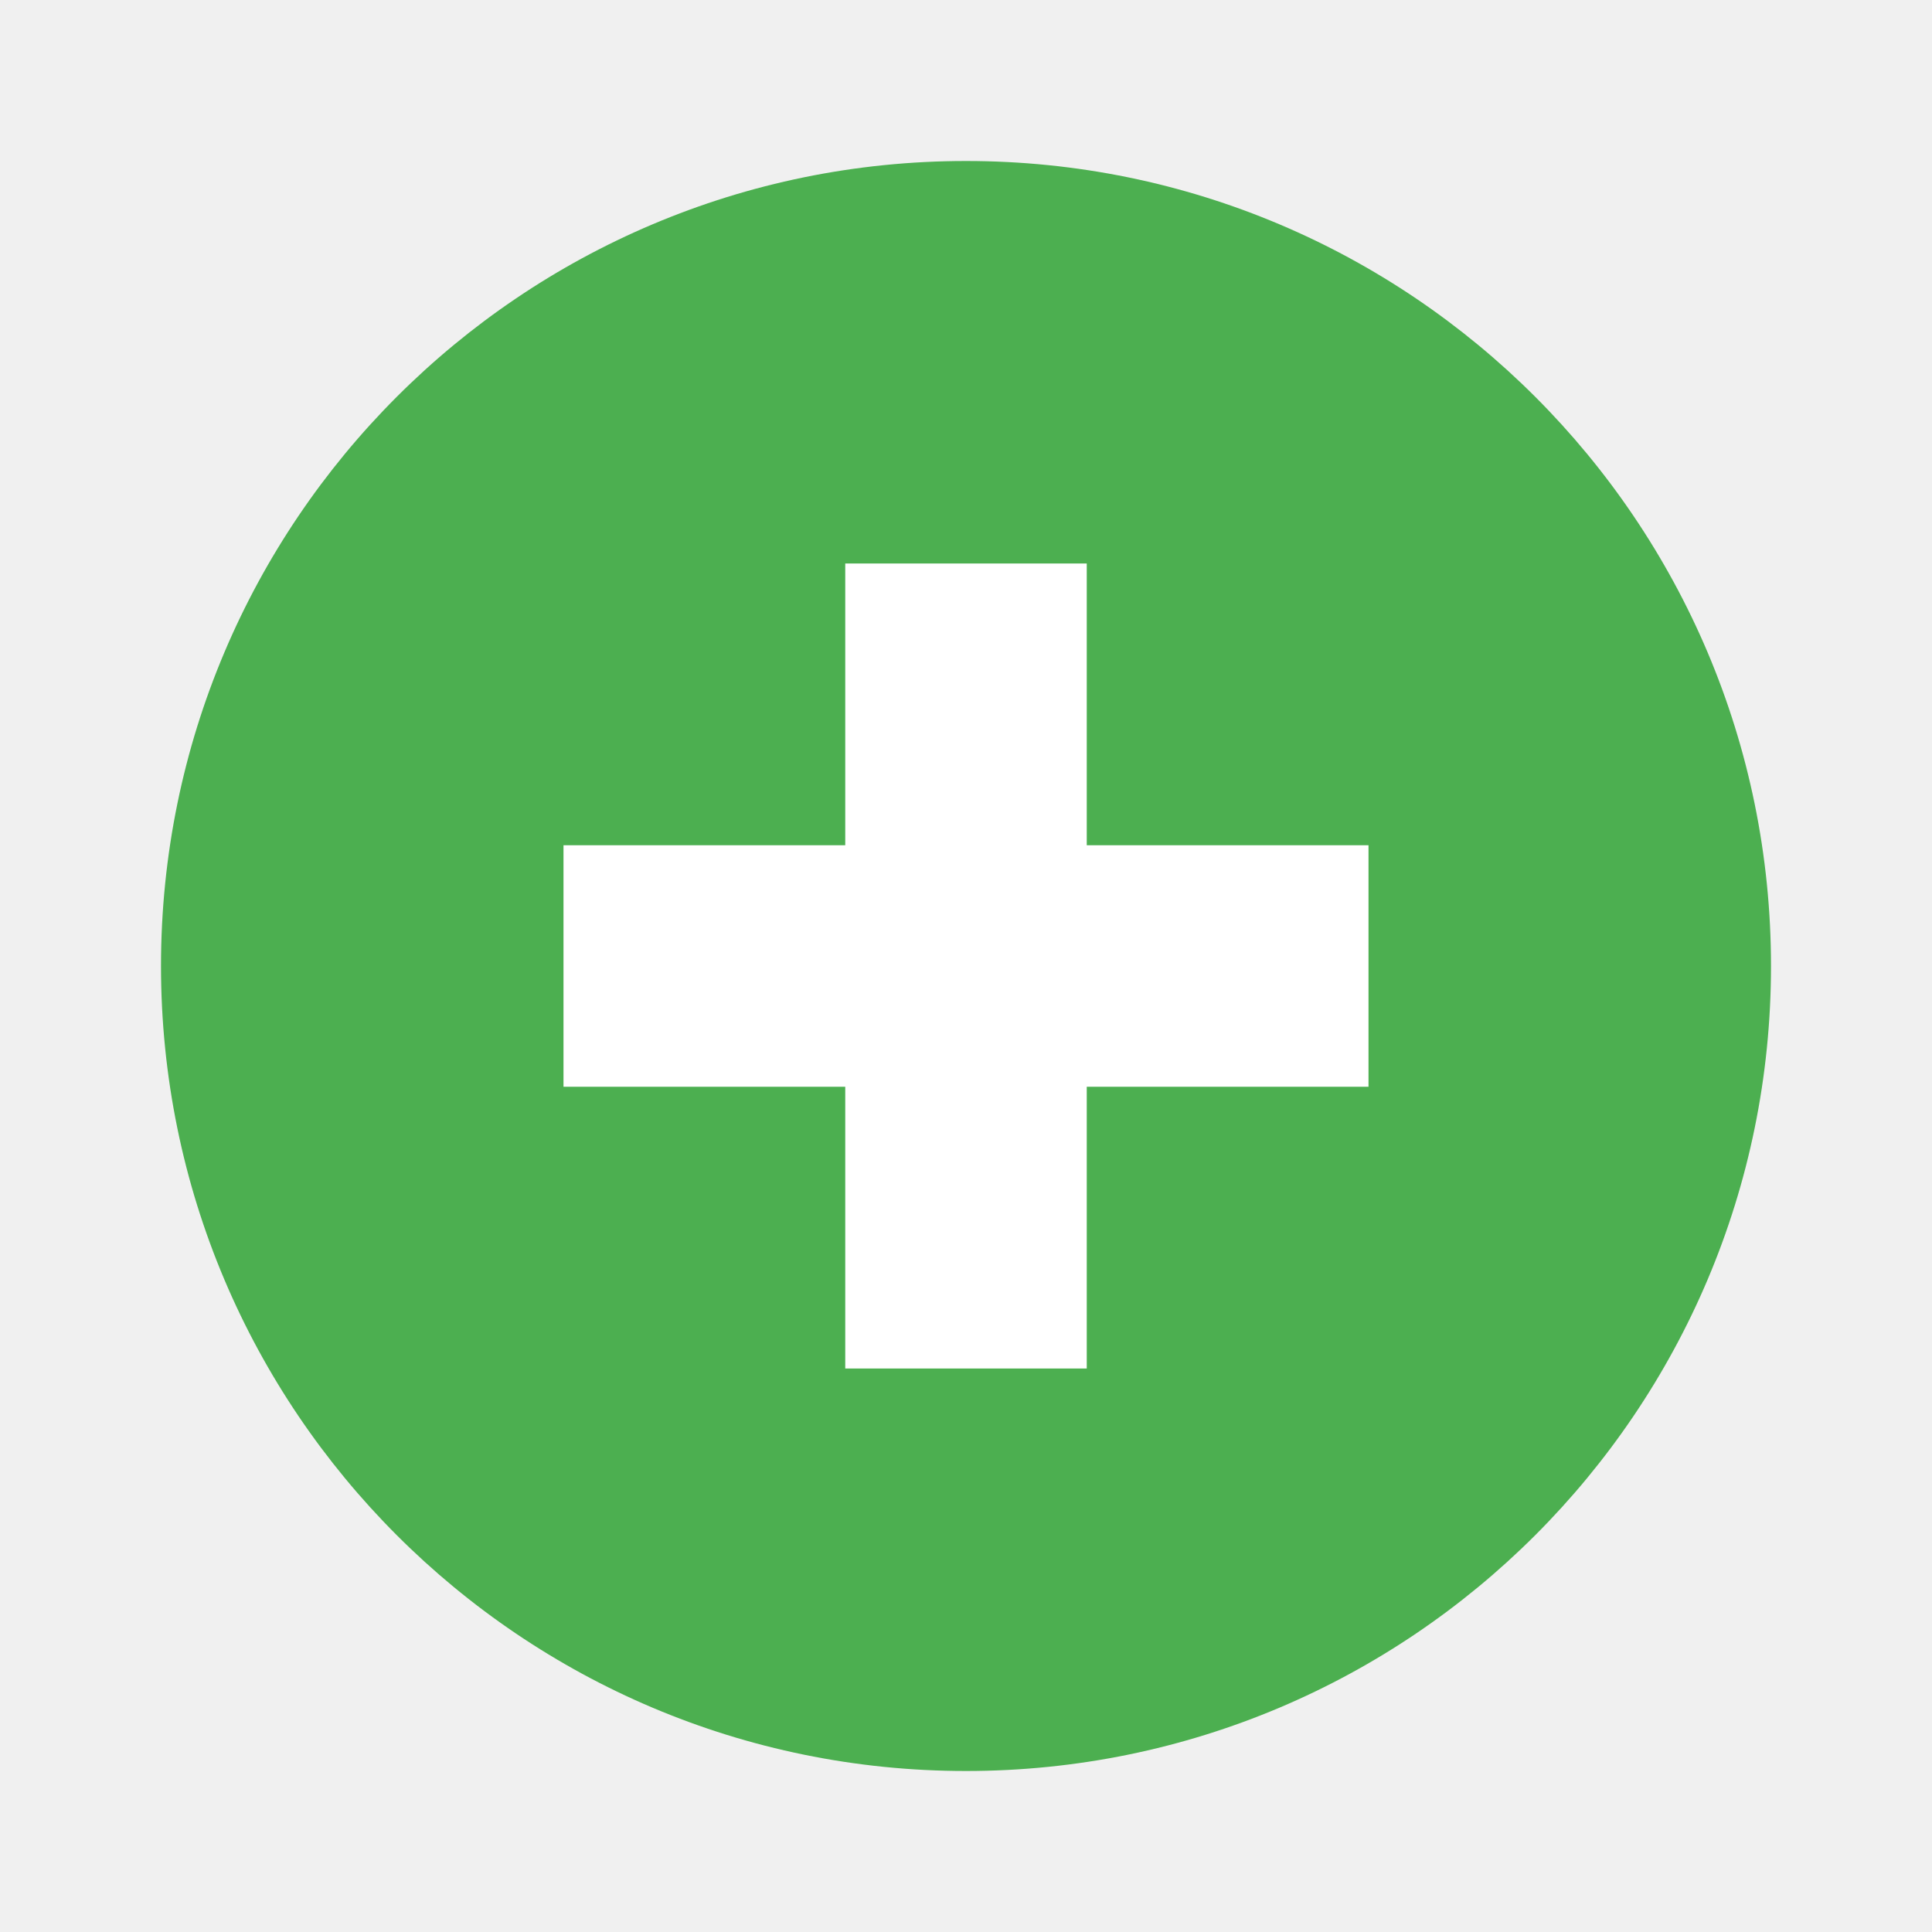
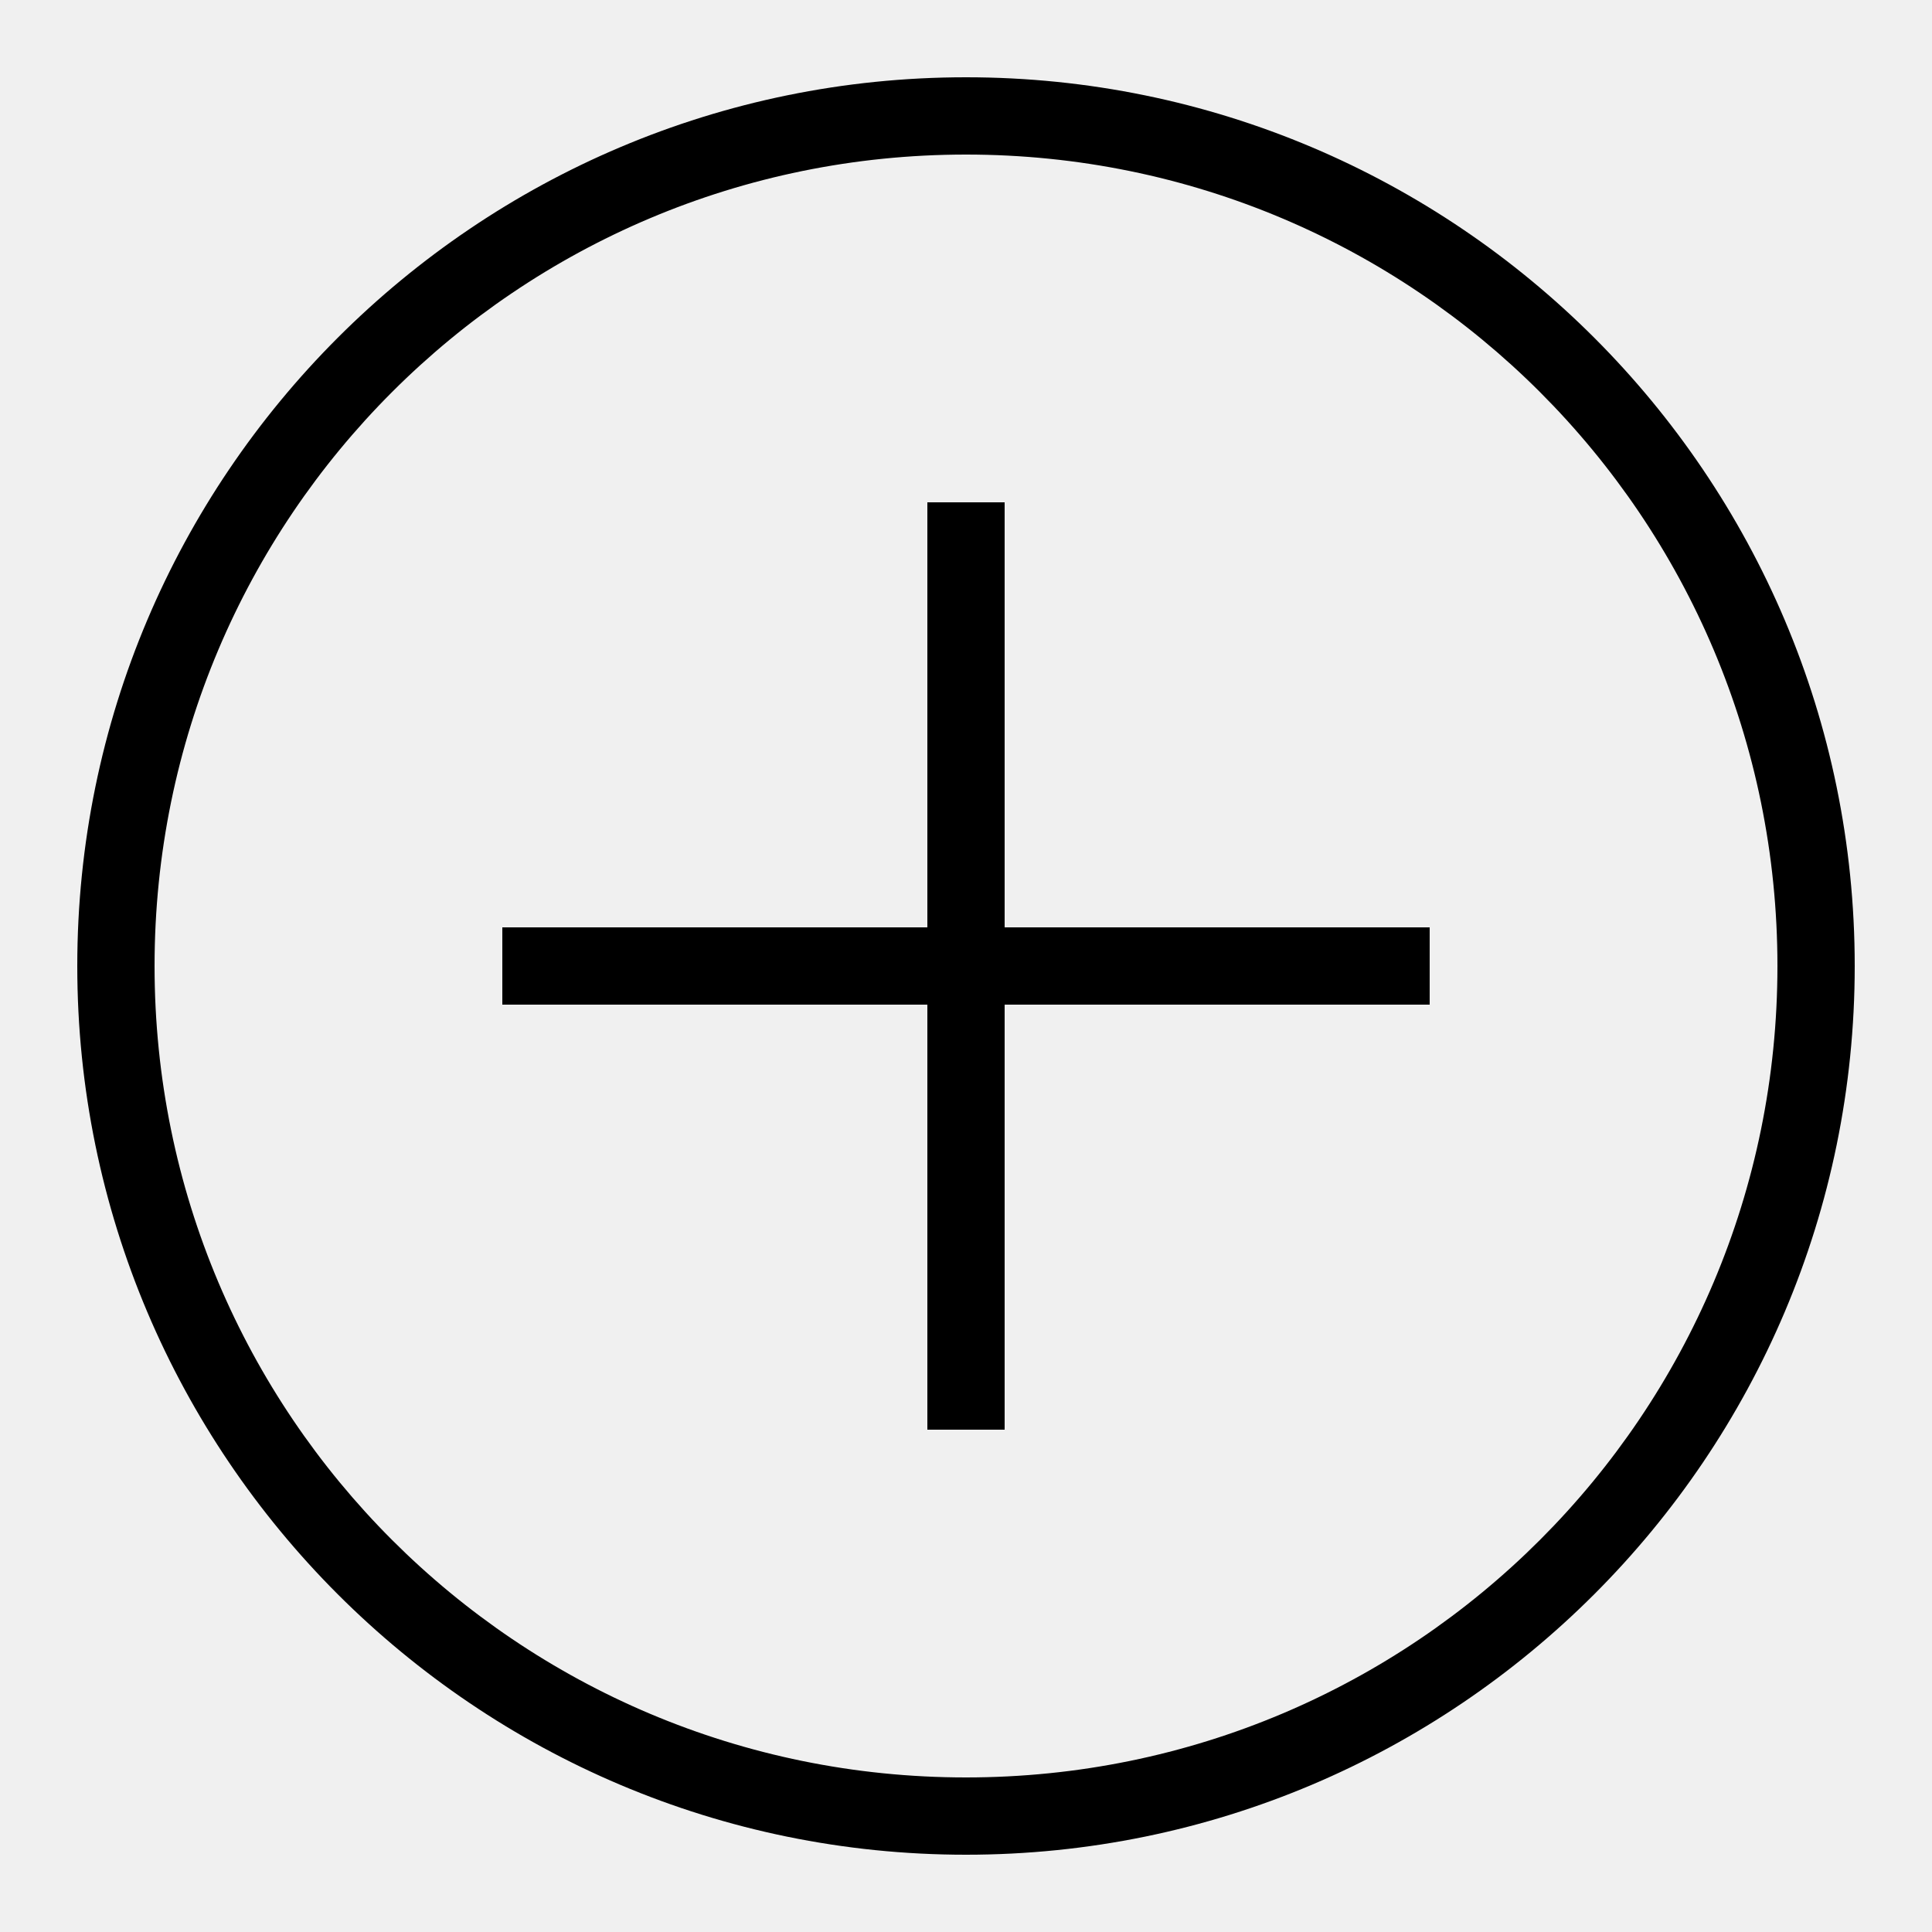
- <svg xmlns="http://www.w3.org/2000/svg" viewBox="0 0 48 48" width="48px" height="48px">
-   <path fill="#4caf50" d="M44,24c0,11.045-8.955,20-20,20S4,35.045,4,24S12.955,4,24,4S44,12.955,44,24z" />
-   <path fill="#fff" d="M21,14h6v20h-6V14z" />
-   <path fill="#fff" d="M14,21h20v6H14V21z" />
+ <svg xmlns="http://www.w3.org/2000/svg" fill="#000000" viewBox="0 0 50 50" width="50px" height="50px">
+   <path d="M 25 2 C 12.309 2 2 12.309 2 25 C 2 37.691 12.309 48 25 48 C 37.691 48 48 37.691 48 25 C 48 12.309 37.691 2 25 2 z M 25 4 C 36.61 4 46 13.39 46 25 C 46 36.61 36.61 46 25 46 C 13.39 46 4 36.61 4 25 C 4 13.39 13.39 4 25 4 z M 24 13 L 24 24 L 13 24 L 13 26 L 24 26 L 24 37 L 26 37 L 26 26 L 37 26 L 37 24 L 26 24 L 26 13 L 24 13 z" />
</svg>
